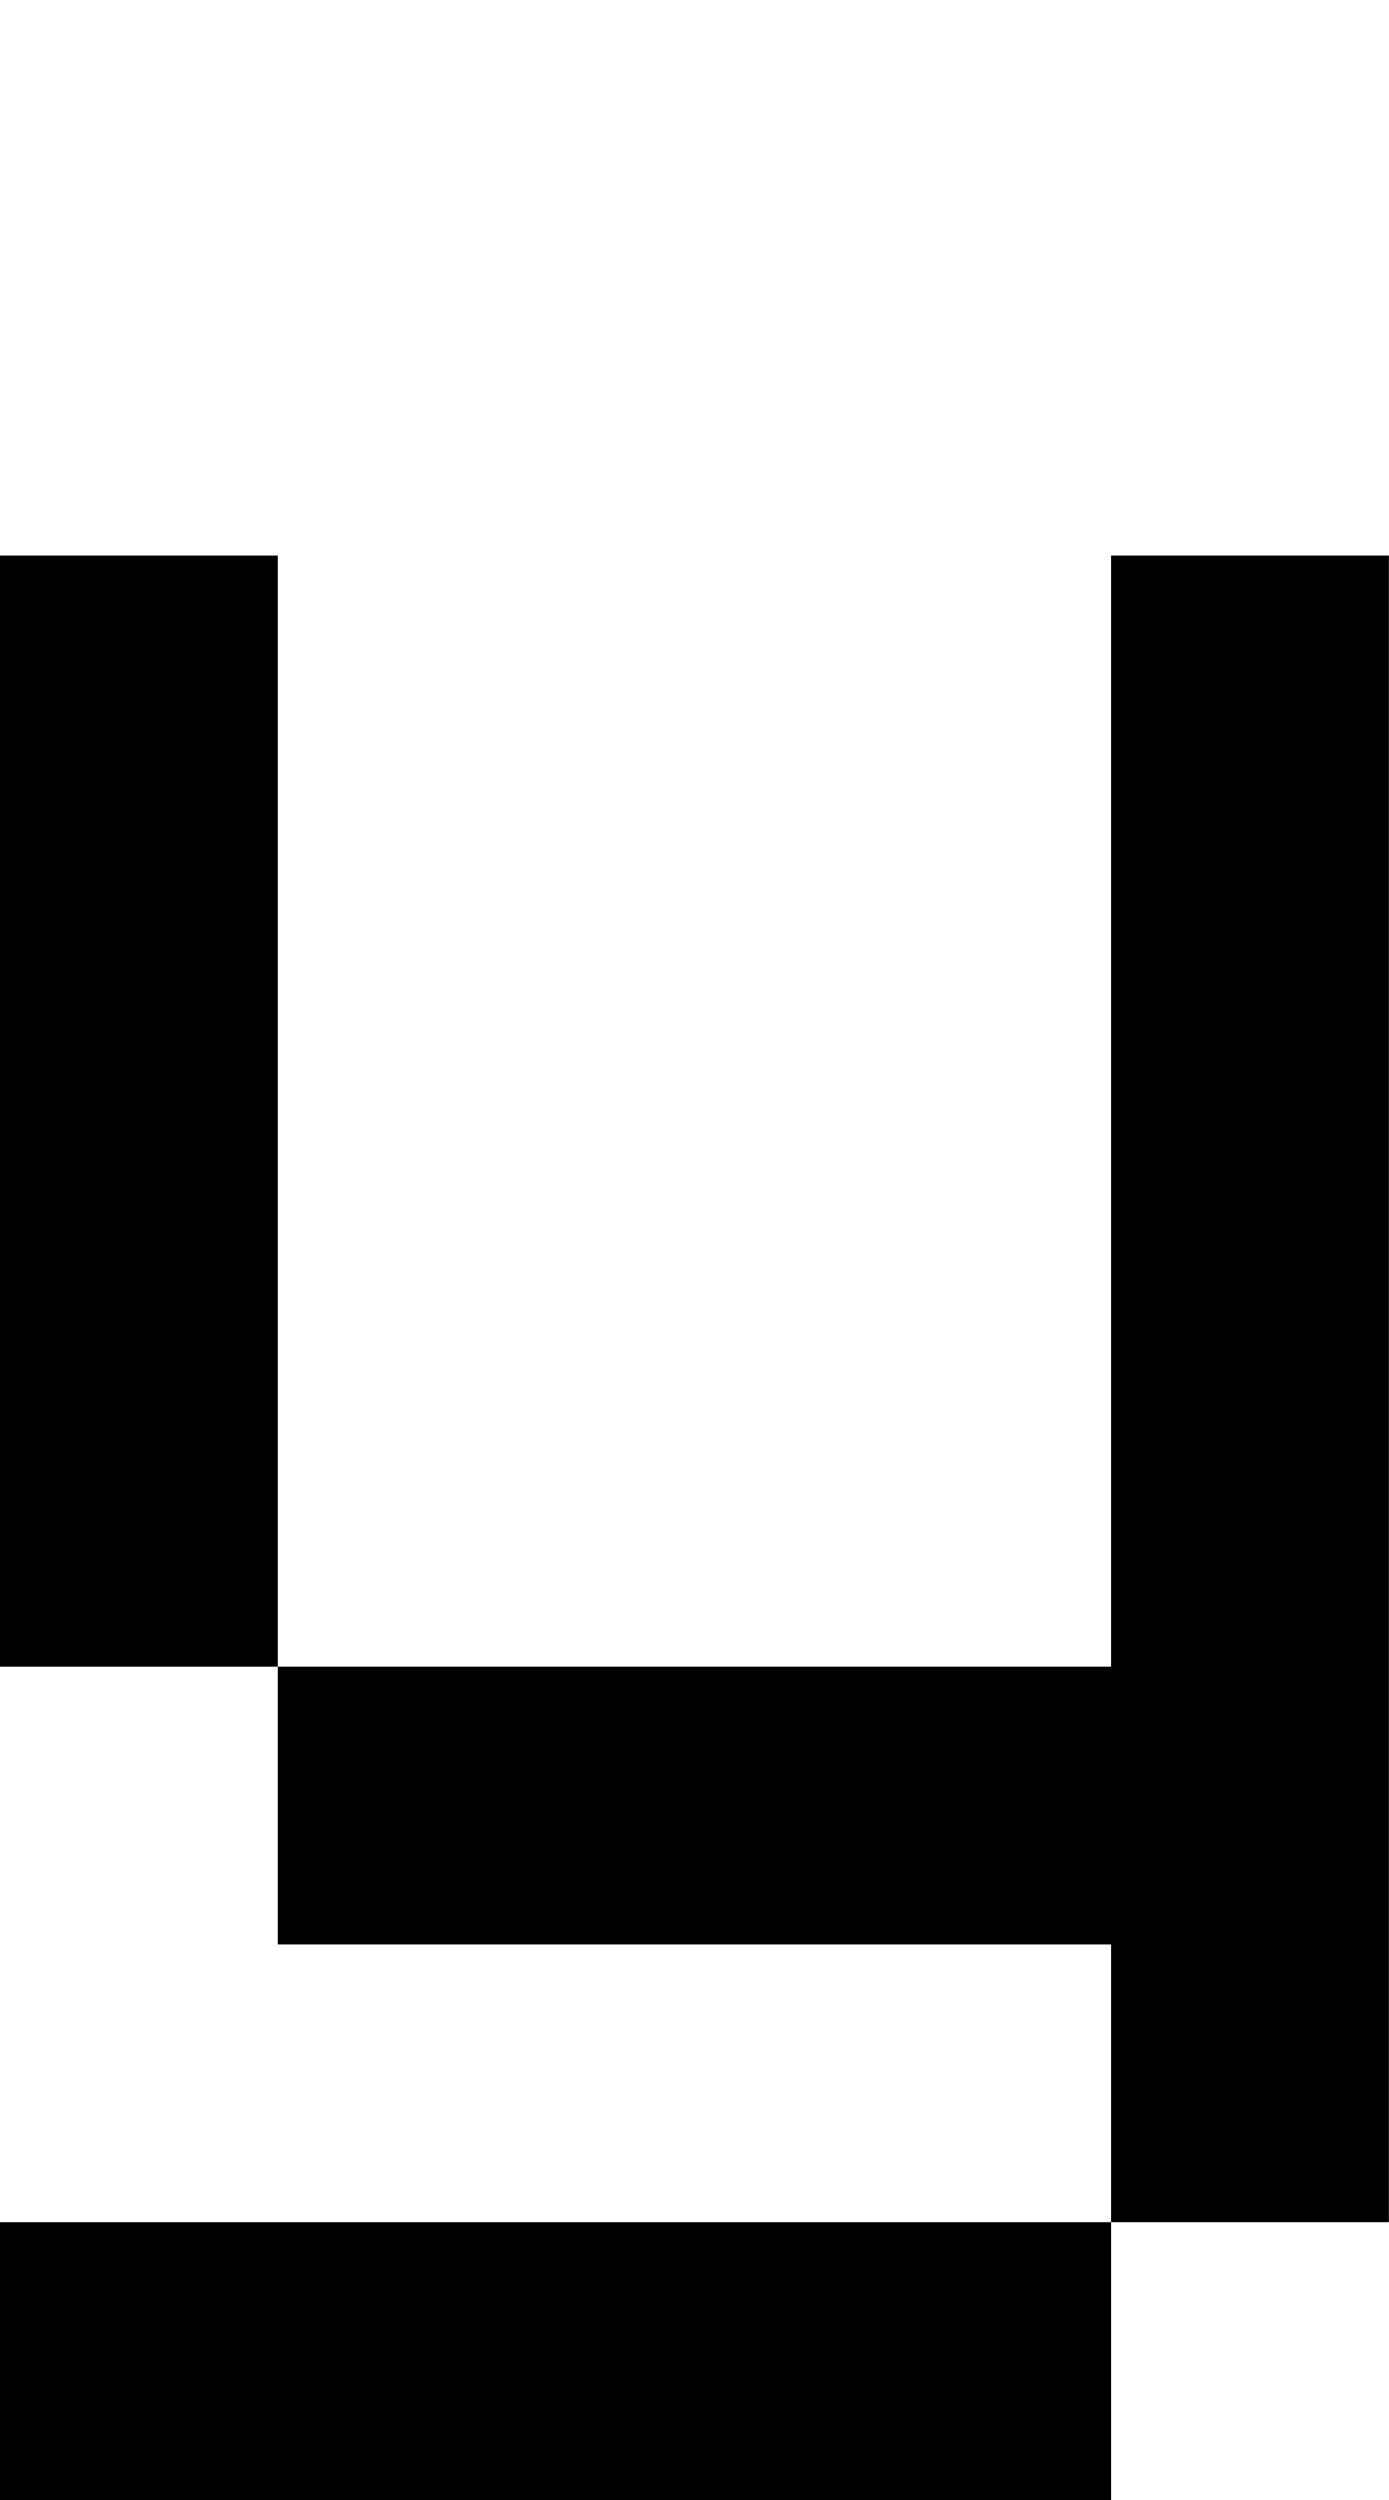
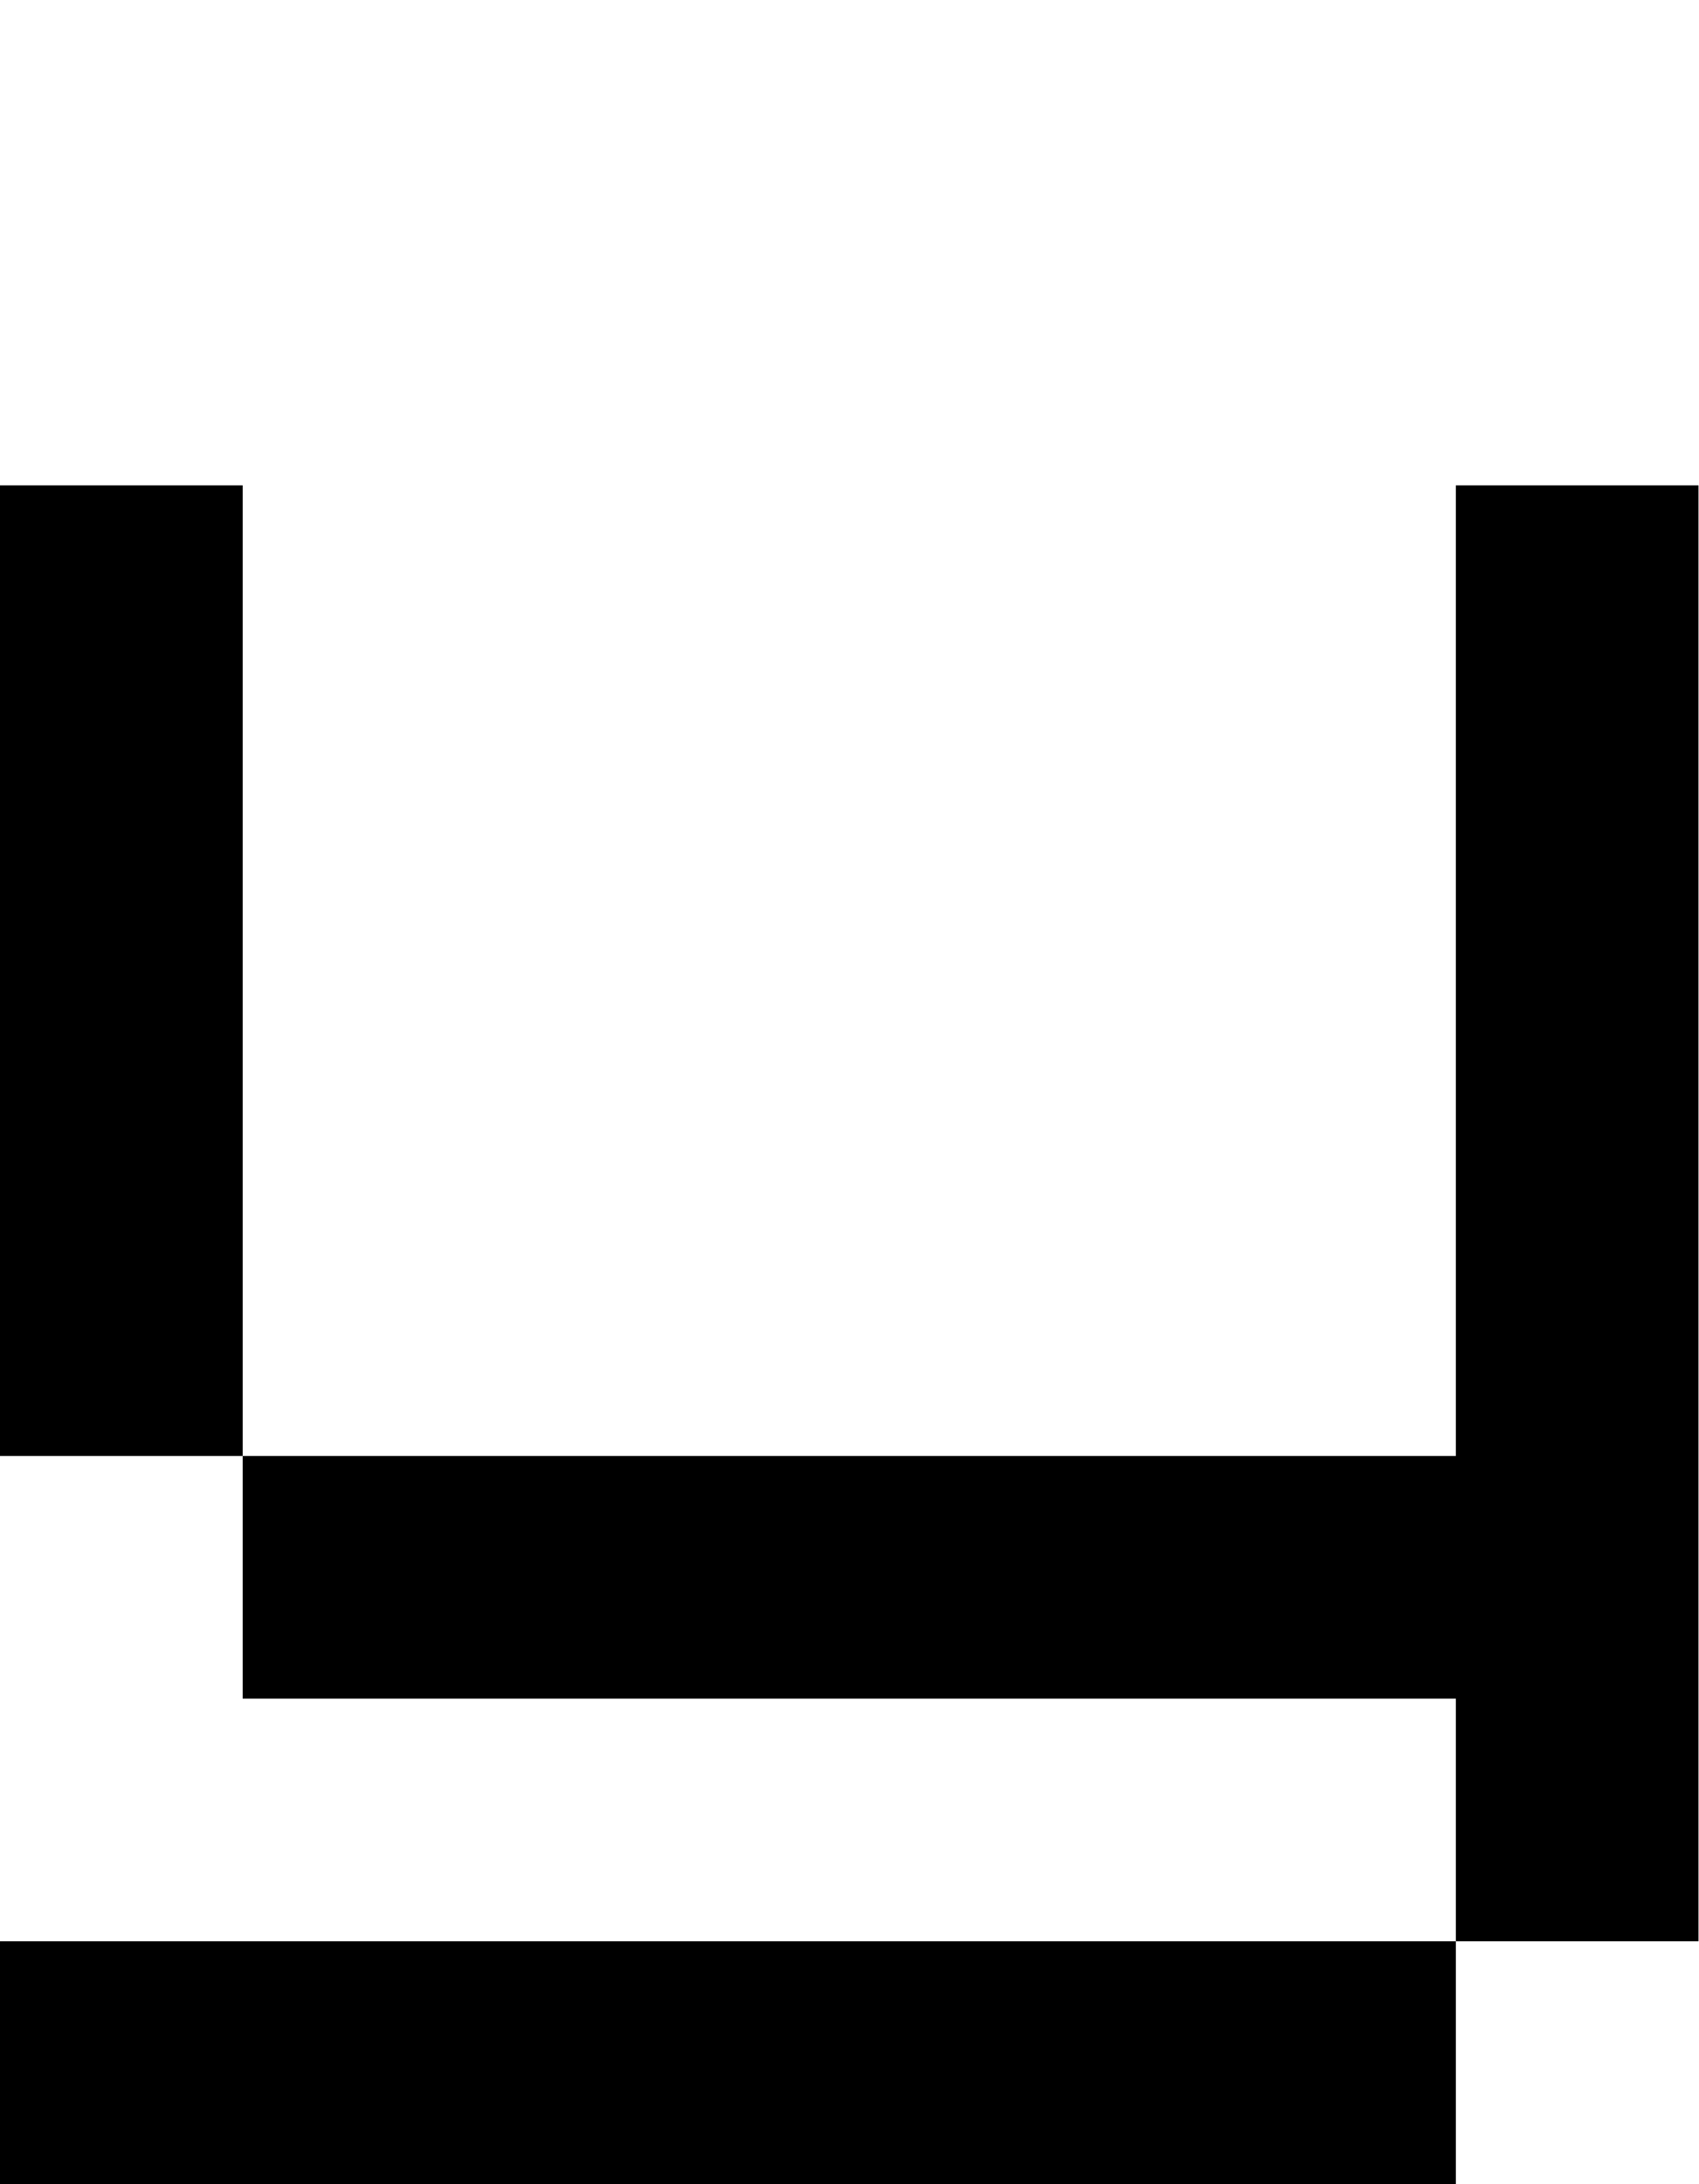
- <svg xmlns="http://www.w3.org/2000/svg" viewBox="0,0,5,9">
-   <path d="       M1,6       L4,6       L4,2       L5,2       L5,8       L4,8       L4,9       L0,9       L0,8       L4,8       L4,7       L1,7       Z       L0,6       L0,2       L1,2       Z" />
+ <svg xmlns="http://www.w3.org/2000/svg" viewBox="0,0,7,9">
+   <path d="       M1,6       L6,6       L6,2       L7,2       L7,8       L6,8       L6,9       L0,9       L0,8       L6,8       L6,7       L1,7       Z       L0,6       L0,2       L1,2       Z" />
</svg>
